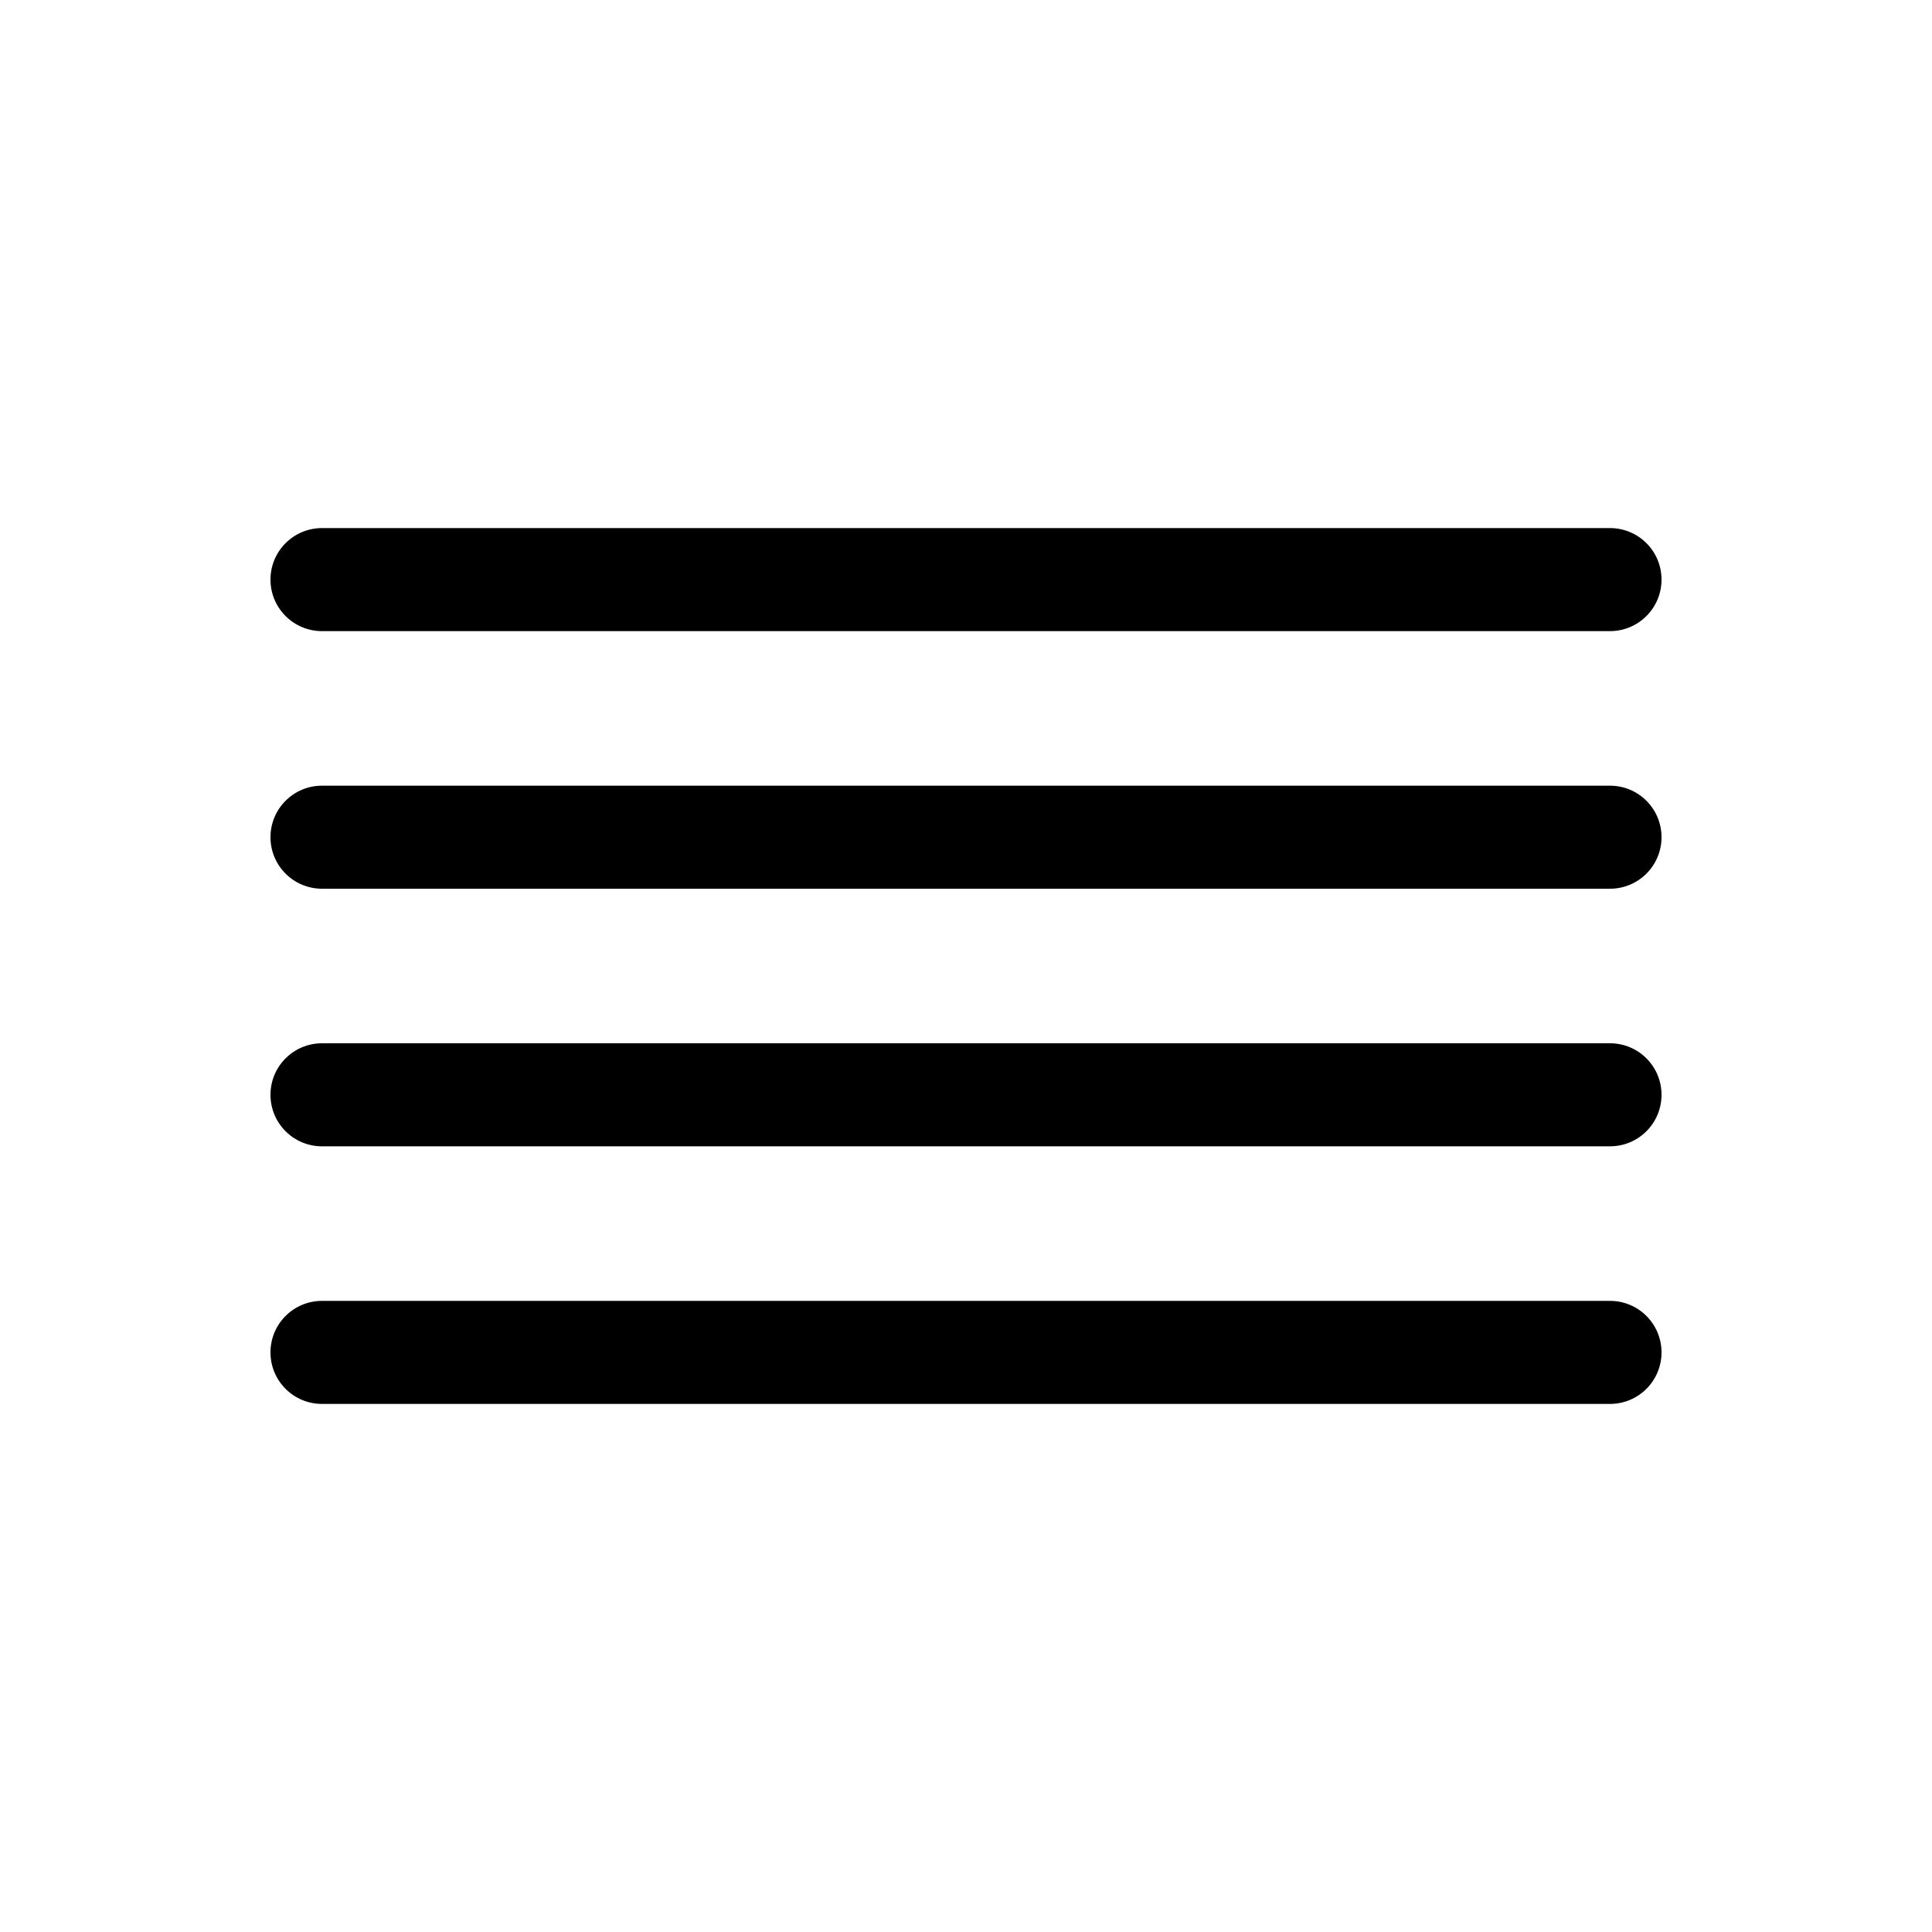
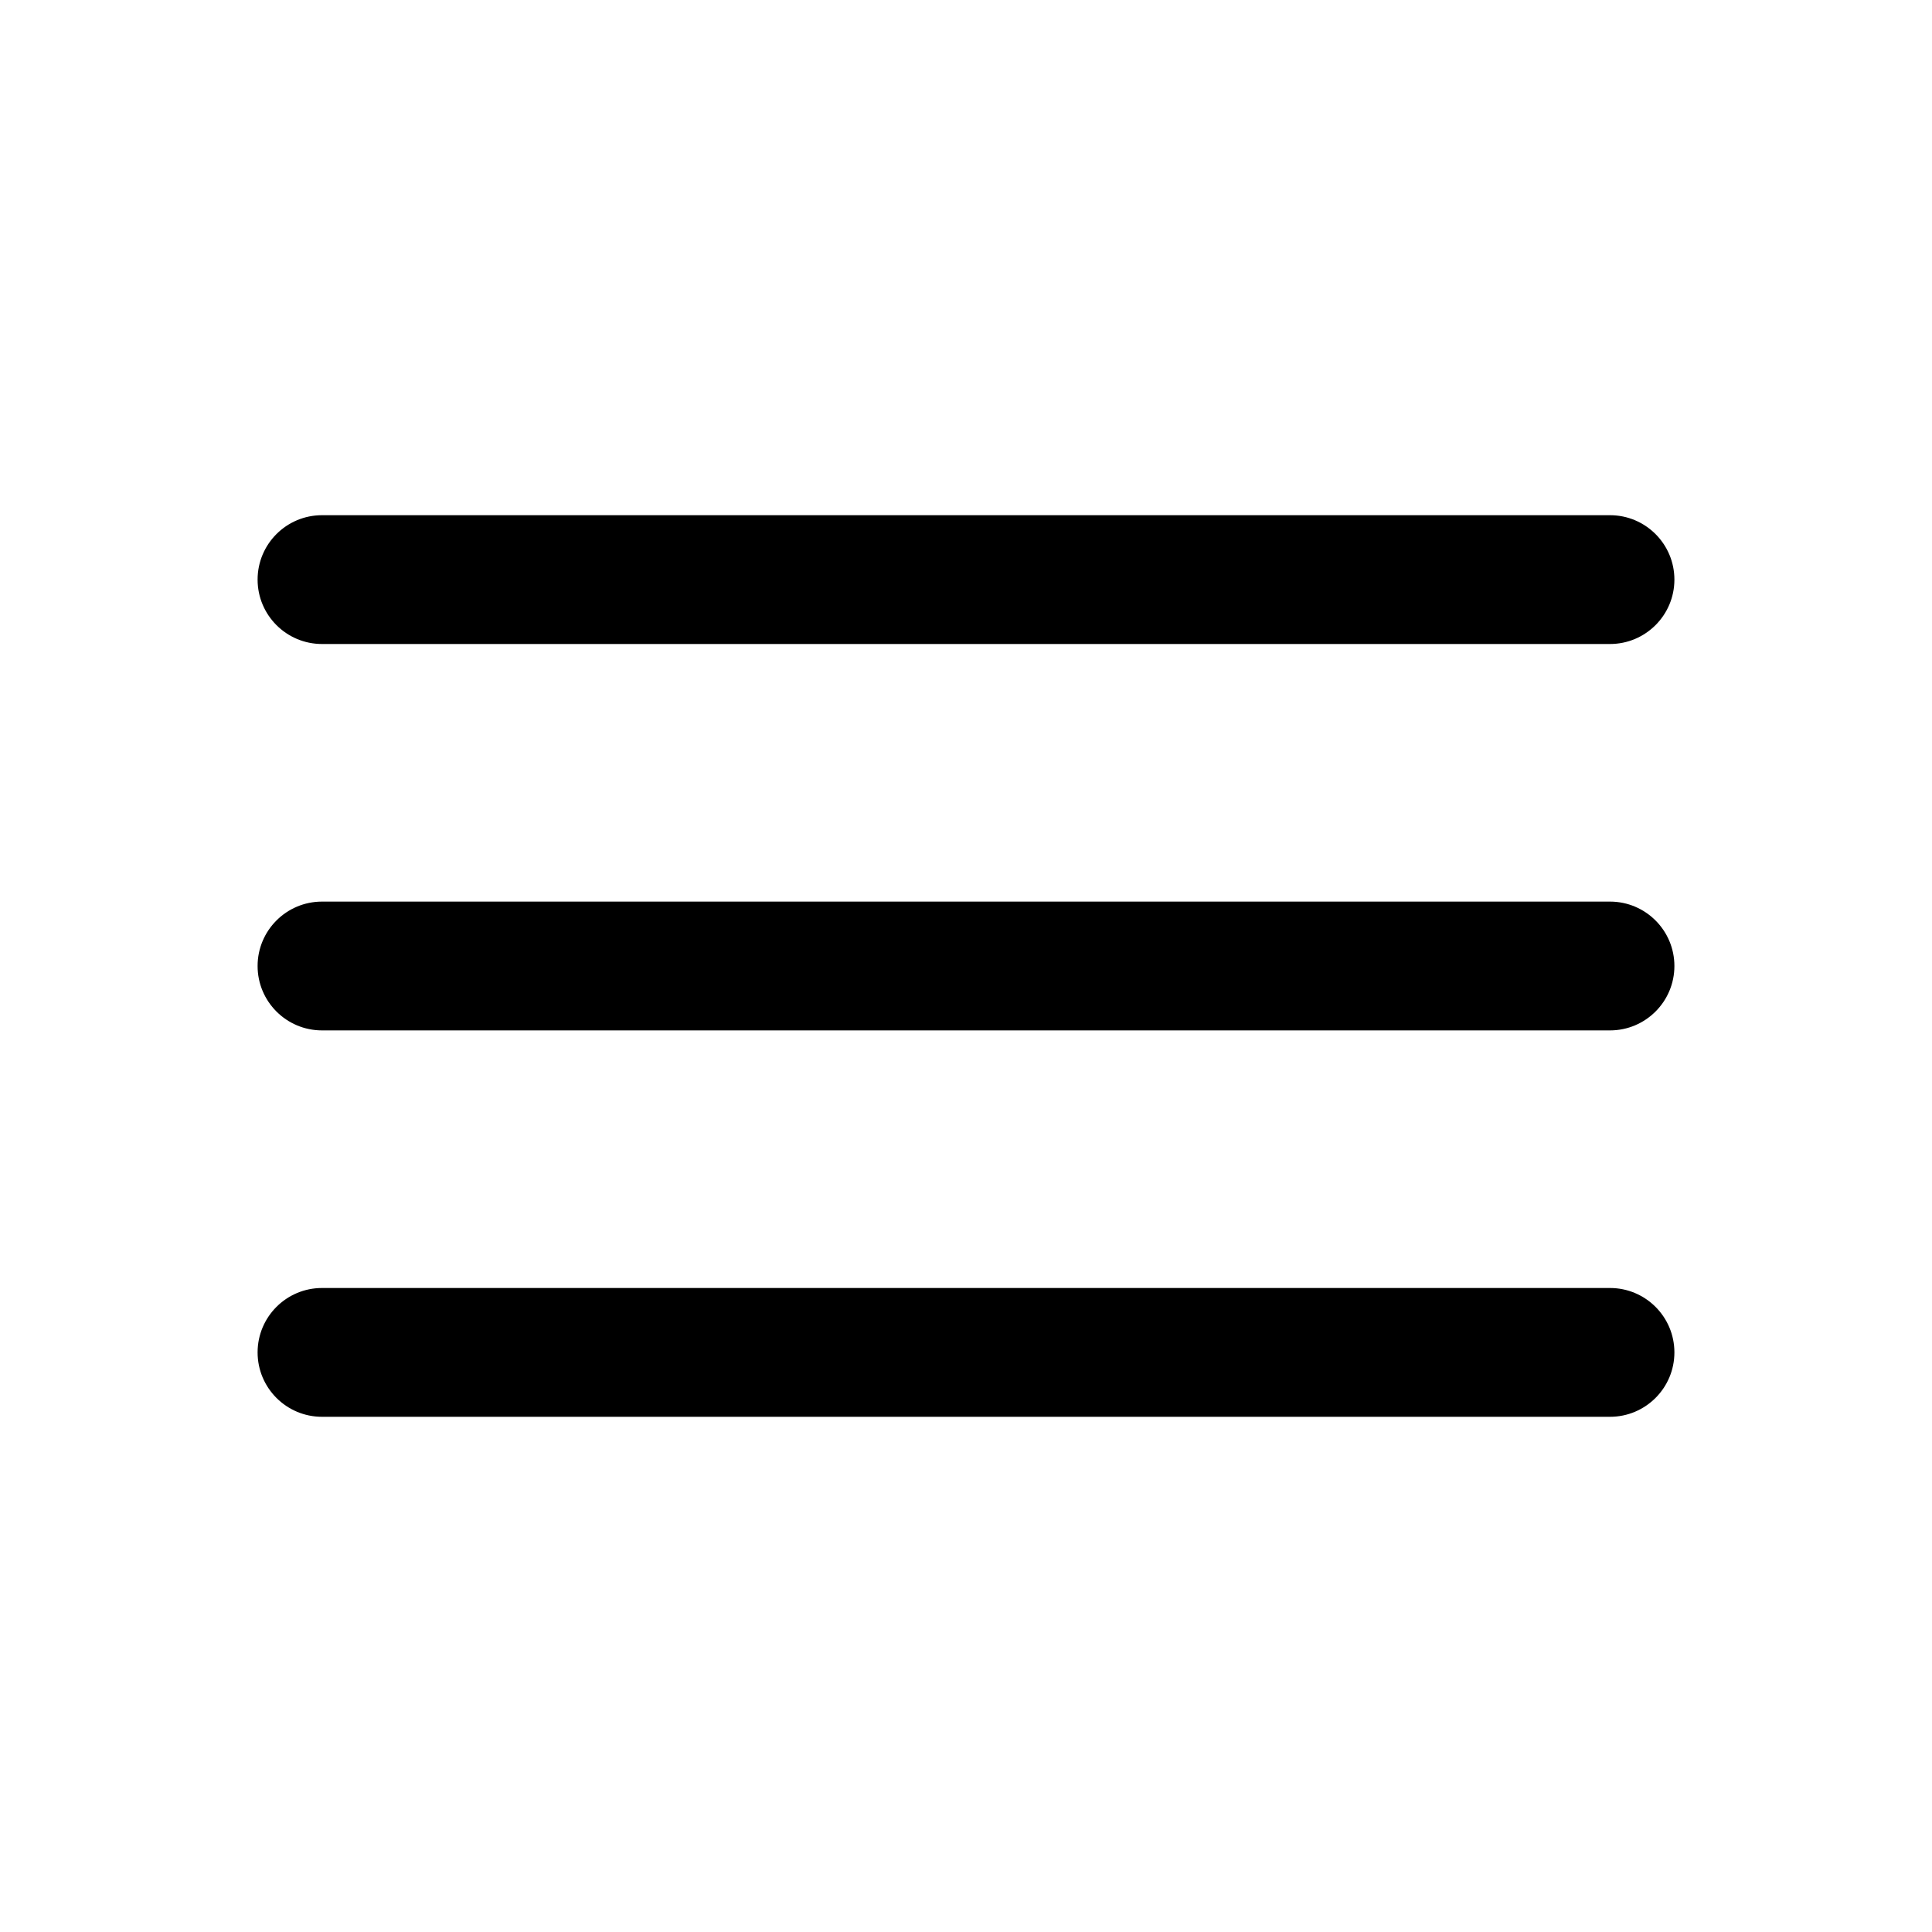
<svg xmlns="http://www.w3.org/2000/svg" width="15" height="15" viewBox="0 0 15 15" fill="none">
-   <path d="M2.5 4.1C2.279 4.1 2.1 4.279 2.1 4.5C2.1 4.721 2.279 4.9 2.5 4.9H12.5C12.721 4.9 12.9 4.721 12.9 4.5C12.9 4.279 12.721 4.1 12.5 4.1H2.5ZM2.5 6.1C2.279 6.1 2.1 6.279 2.1 6.5C2.1 6.721 2.279 6.9 2.5 6.9H12.5C12.721 6.9 12.9 6.721 12.9 6.5C12.9 6.279 12.721 6.1 12.5 6.1H2.5ZM2.1 8.5C2.1 8.279 2.279 8.1 2.5 8.1H12.5C12.721 8.1 12.9 8.279 12.9 8.5C12.9 8.721 12.721 8.9 12.5 8.9H2.5C2.279 8.9 2.1 8.721 2.1 8.5ZM2.5 10.1C2.279 10.1 2.1 10.279 2.1 10.5C2.1 10.721 2.279 10.9 2.5 10.9H12.5C12.721 10.9 12.9 10.721 12.9 10.5C12.9 10.279 12.721 10.1 12.5 10.1H2.5Z" fill="currentColor" fill-rule="evenodd" clip-rule="evenodd" />
+   <path d="M2.5 4C2.224 4 2 4.224 2 4.5C2 4.776 2.224 5 2.5 5H12.5C12.776 5 13 4.776 13 4.5C13 4.224 12.776 4 12.5 4H2.5ZM2 7.5C2 7.224 2.224 7 2.5 7H12.5C12.776 7 13 7.224 13 7.5C13 7.776 12.776 8 12.5 8H2.5C2.224 8 2 7.776 2 7.5ZM2 10.5C2 10.224 2.224 10 2.5 10H12.5C12.776 10 13 10.224 13 10.5C13 10.776 12.776 11 12.5 11H2.5C2.224 11 2 10.776 2 10.5Z" fill="currentColor" fill-rule="evenodd" clip-rule="evenodd" />
</svg>
